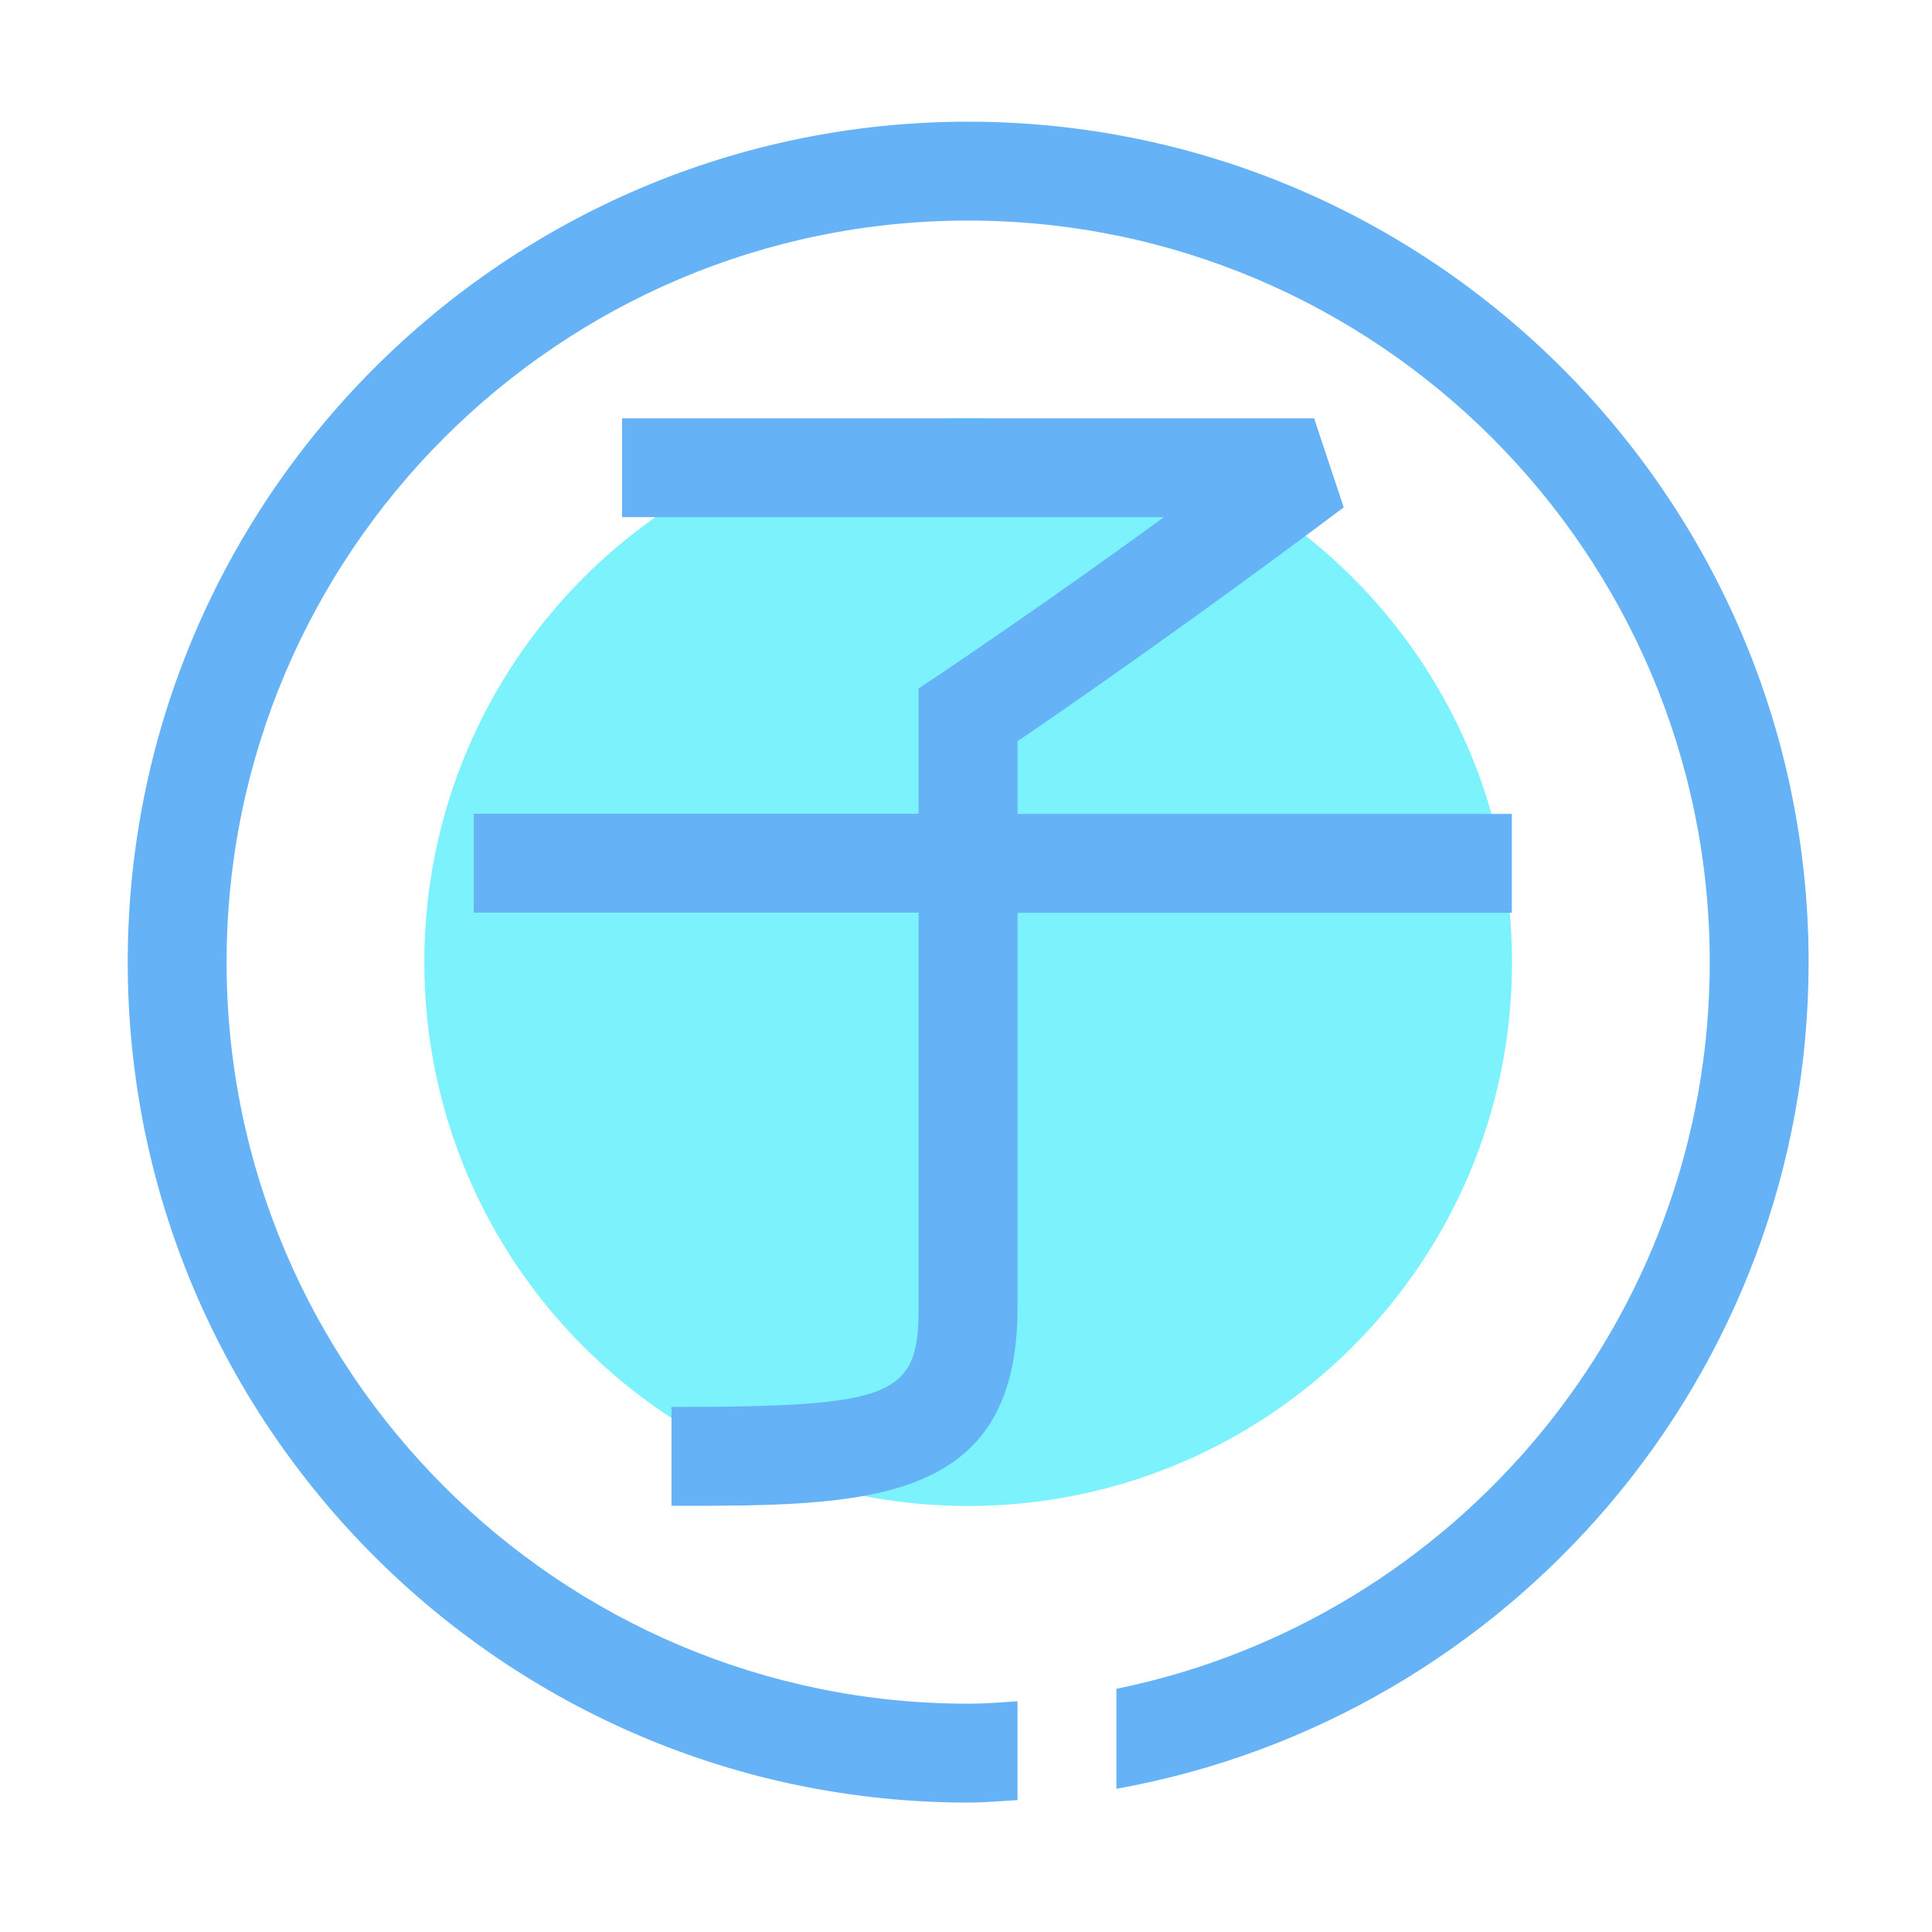
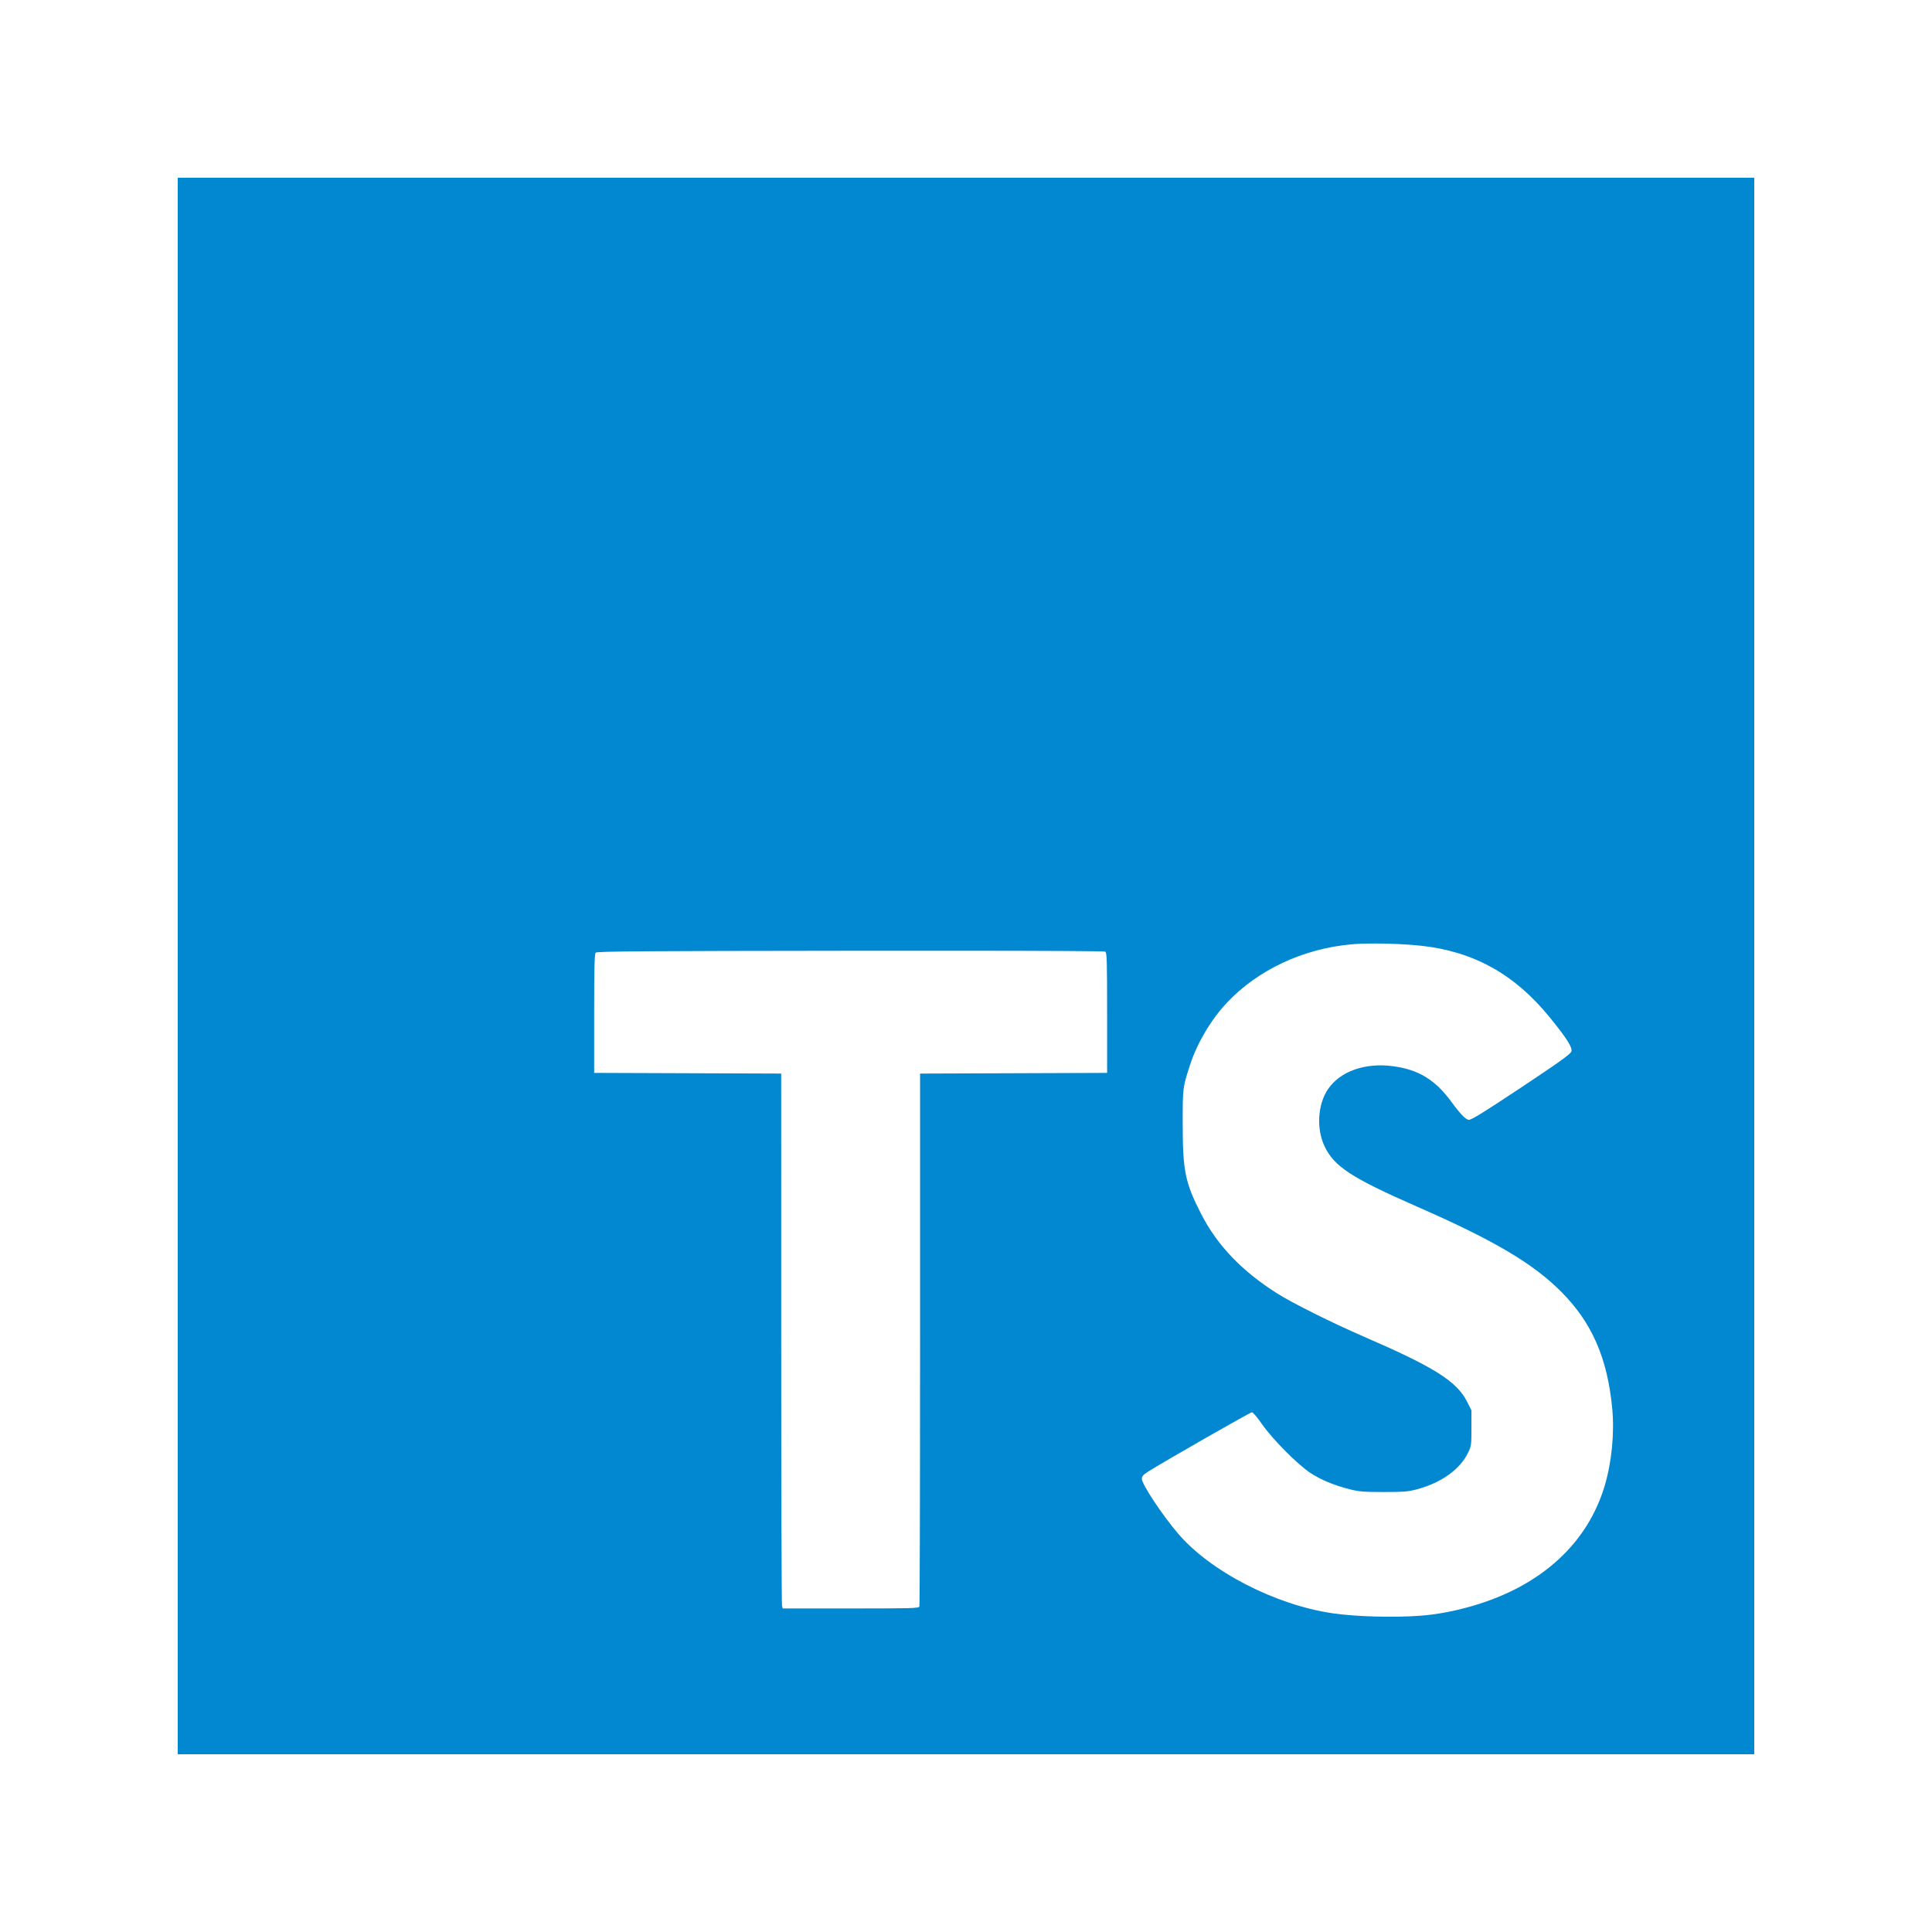
- <svg xmlns="http://www.w3.org/2000/svg" t="1571969380678" class="icon" viewBox="0 0 1024 1024" version="1.1" p-id="5341" width="200" height="200">
+ <svg xmlns="http://www.w3.org/2000/svg" t="1587805463051" class="icon" viewBox="0 0 1024 1024" version="1.1" p-id="560" width="200" height="200">
  <defs>
    <style type="text/css" />
  </defs>
-   <path d="M513.1 510z m-288.2 0c0 159.2 129.1 288.2 288.2 288.2s288.3-129 288.3-288.2-129.1-288.3-288.3-288.3S224.9 350.8 224.9 510" fill="#7BF2FC" p-id="5342" />
-   <path d="M958.6 510c0 218.8-158.7 400.8-366.9 438.1v-53C771 858.6 906.2 699.8 906.2 510c0-216.7-176.3-393.1-393.1-393.1s-393 176.3-393 393.1 176.3 393 393 393c8.8 0 17.5-0.7 26.2-1.3v52.4c-8.7 0.5-17.4 1.3-26.2 1.3-245.6 0-445.4-199.8-445.4-445.4S267.5 64.5 513.1 64.5 958.6 264.3 958.6 510zM539.3 693.4V483.8h262v-52.4h-262v-38.5c25.8-17.6 92-63.3 172.9-124l-15.7-47.2H329.7v52.4h287.2c-38.9 28.4-78.4 56-118.3 83l-11.7 7.8v66.4H251.1v52.4h235.8v209.6c0 47-13.5 52.4-131 52.4v52.4c102.5 0.1 183.4 0.1 183.4-104.7z" fill="#66B2F6" p-id="5343" />
+   <path d="M94.208 94.208v835.584h835.584V94.208H94.208z m634.921 405.852v0.012c8.012 0.025 17.119 0.436 23.968 1.18 27.892 3.017 49.613 15.051 68.092 37.716 9.202 11.291 12.349 16.23 11.68 18.344-0.432 1.364-6.746 5.886-26.821 19.21-19.72 13.093-26.071 17.015-27.546 17.015-1.497 0-4.614-3.207-9.105-9.366-8.653-11.856-17.486-17.267-31.14-19.071-14.684-1.946-27.857 2.683-34.308 12.059-5.515 8.012-6.349 20.902-1.966 30.269 5.079 10.848 14.27 16.847 49.494 32.291 40.624 17.814 61.211 30.005 76.204 45.138 16.146 16.294 24.326 35.107 26.839 61.719 1.227 12.972-0.272 28.344-3.983 40.843-9.103 30.64-33.669 53.076-69.673 63.635-9.953 2.918-19.214 4.661-28.375 5.333-13.986 1.03-34.003 0.463-46.051-1.29-30.482-4.442-64.893-22.18-82.051-42.291-8.423-9.873-19.177-26.122-19.177-28.979 0-1.38 0.684-2.165 3.391-3.885 8.032-5.104 54.055-31.412 54.948-31.412 0.541 0 2.945 2.832 5.341 6.296 5.429 7.84 18.78 21.314 25.567 25.809 5.544 3.672 12.634 6.619 21.051 8.747 4.821 1.202 7.373 1.417 17.891 1.417 10.748-0.004 12.952-0.184 17.76-1.477 12.718-3.422 22.645-10.506 26.851-19.157 1.843-3.738 1.88-4.205 1.88-13.271v-9.4l-2.261-4.485c-5.474-10.867-17.271-18.323-54.569-34.478-17.132-7.422-38.113-17.885-46.305-23.091-18.696-11.88-31.654-25.463-40.157-42.088-8.458-16.534-9.718-22.688-9.738-47.548-0.02-19.462-0.053-19.223 3.975-31.644 3.656-11.272 11.139-23.863 19.401-32.645 16.486-17.525 40.577-28.789 66.367-31.029 3.297-0.313 7.717-0.434 12.524-0.42z m-221.921 3.844h0.008c49.67 0.025 78.143 0.197 78.6 0.483 0.86 0.532 0.969 4.856 0.969 32.444v31.828l-49.564 0.18-49.564 0.18v140.724c0 77.4-0.158 141.185-0.373 141.748-0.35 0.948-4.164 1.02-36.413 1.02h-36.018l-0.373-1.454c-0.24-0.799-0.416-64.588-0.42-141.75l-0.012-140.296-49.562-0.176-49.566-0.18v-31.451c0-24.945 0.172-31.625 0.838-32.289 0.682-0.702 25.977-0.883 134.967-0.991 21.012-0.02 39.926-0.031 56.484-0.02z" fill="#0288D1" p-id="561" />
</svg>
